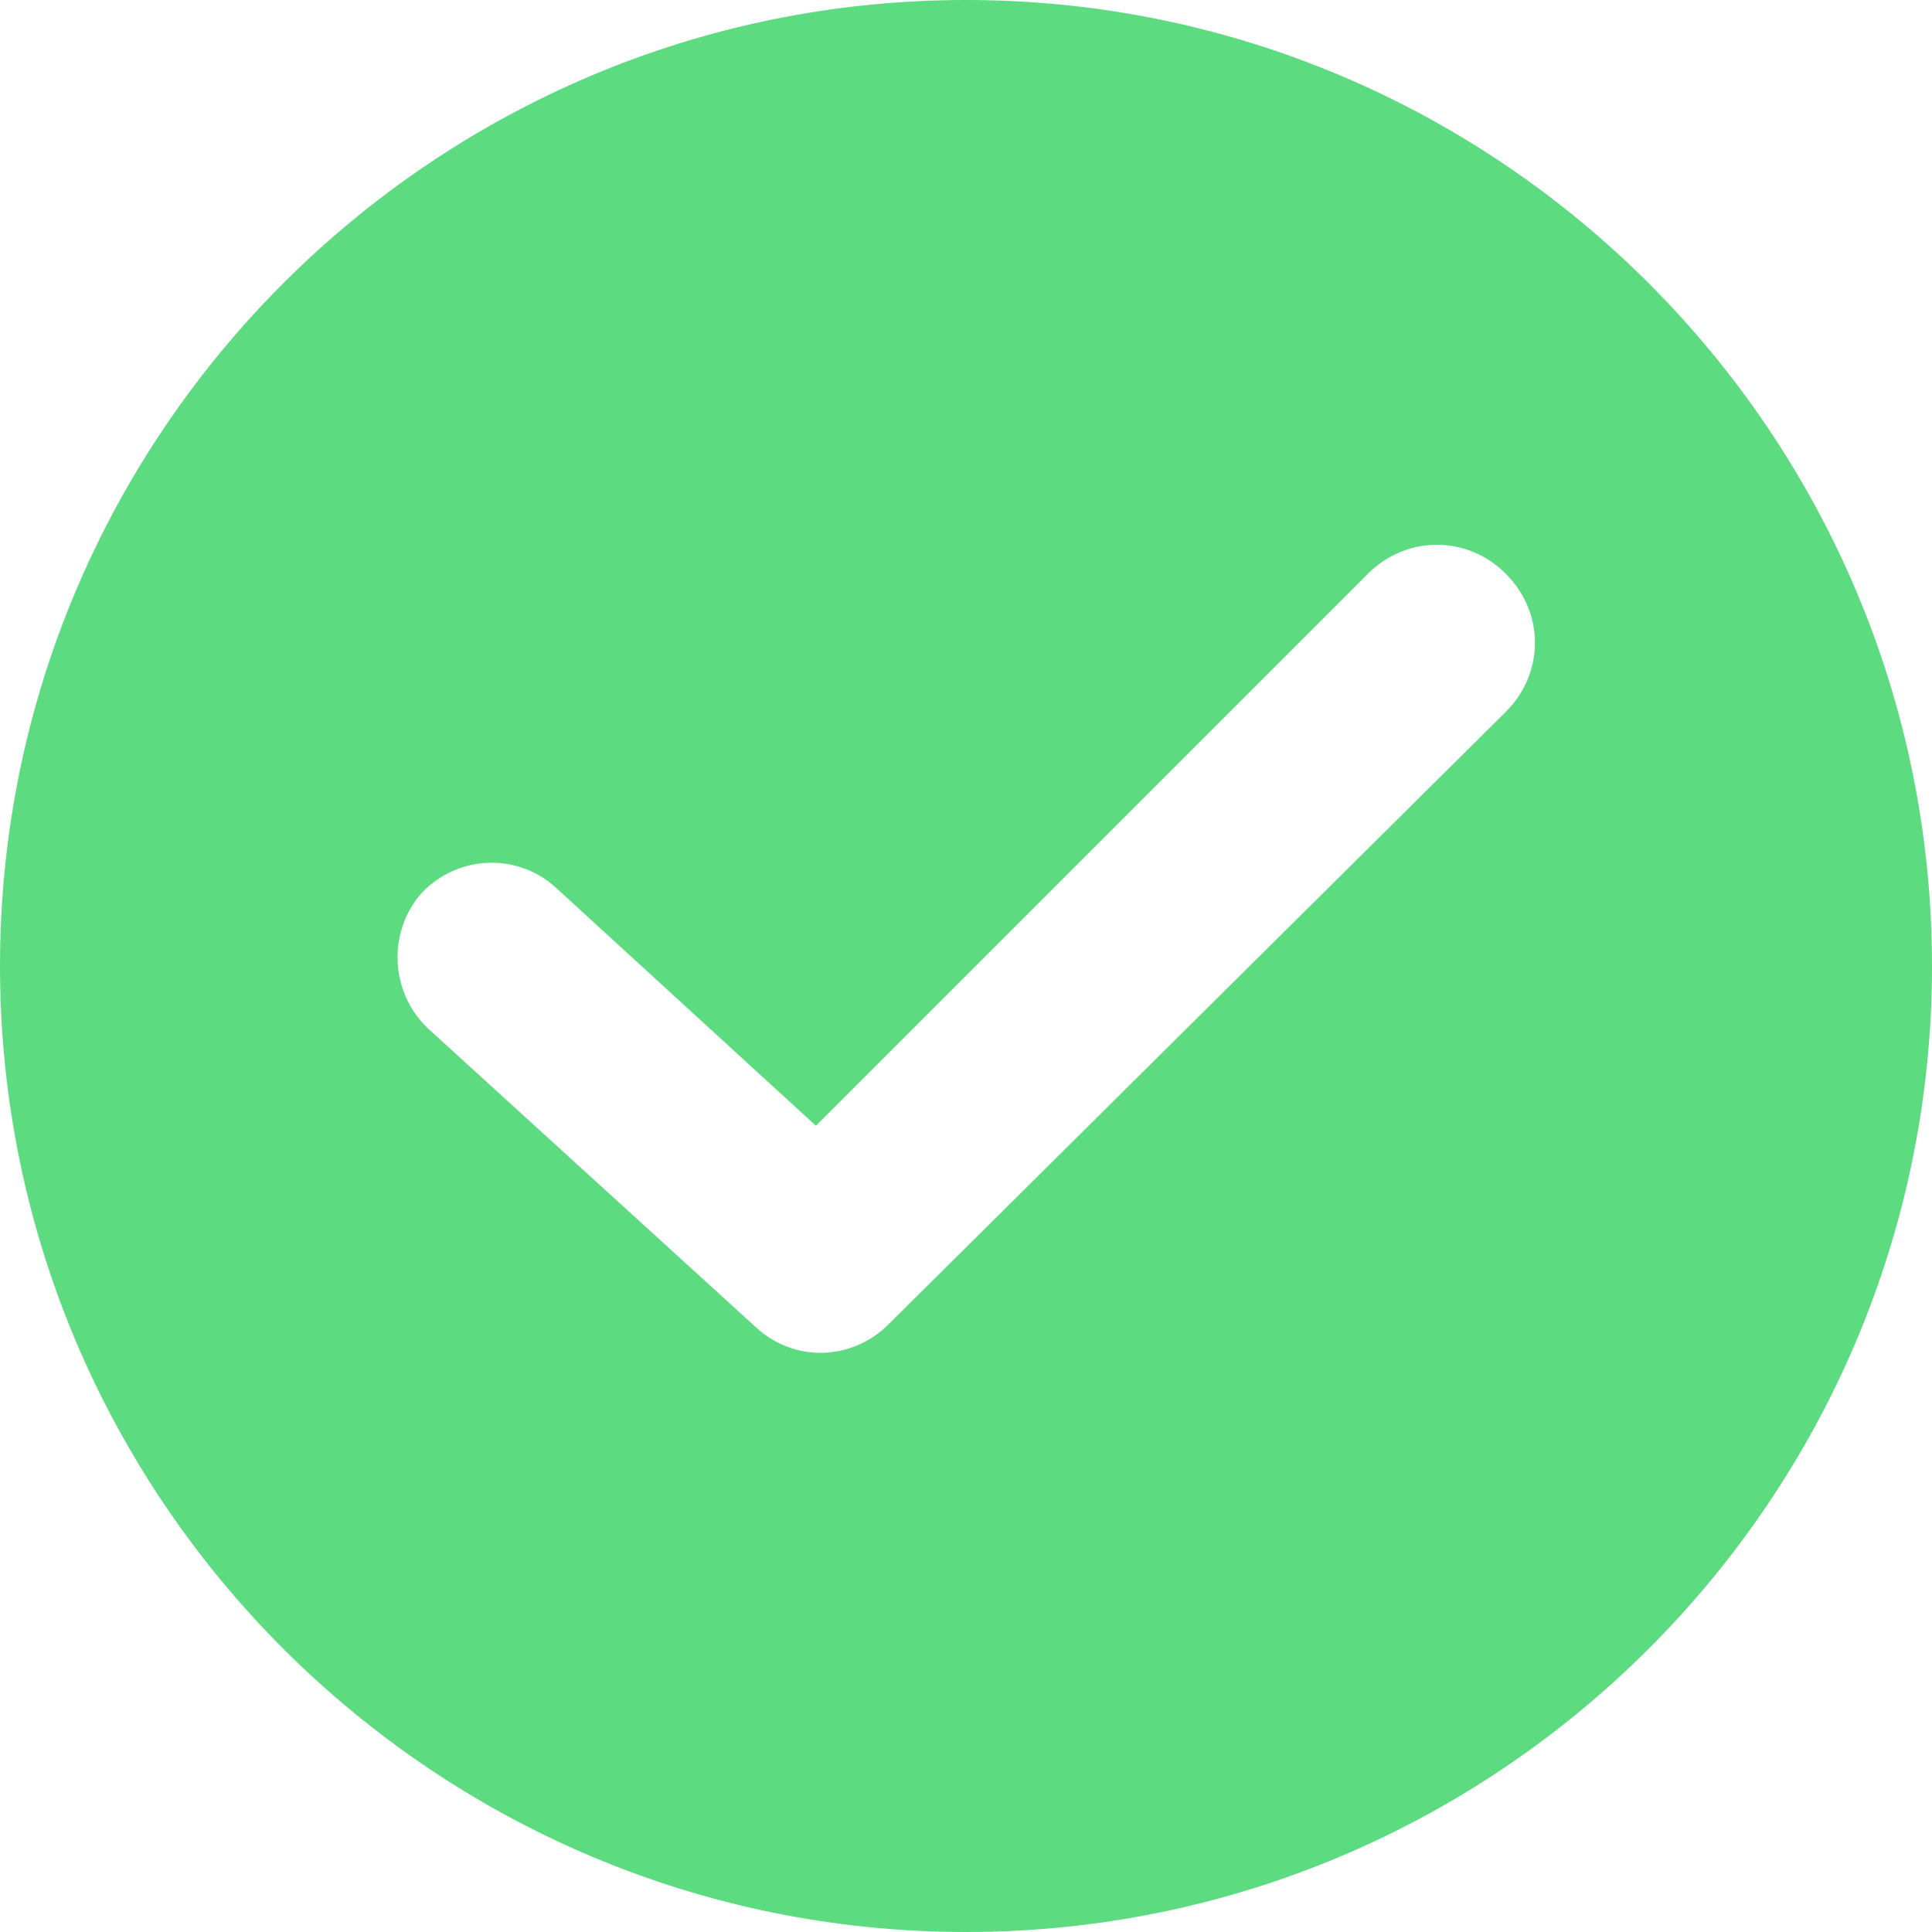
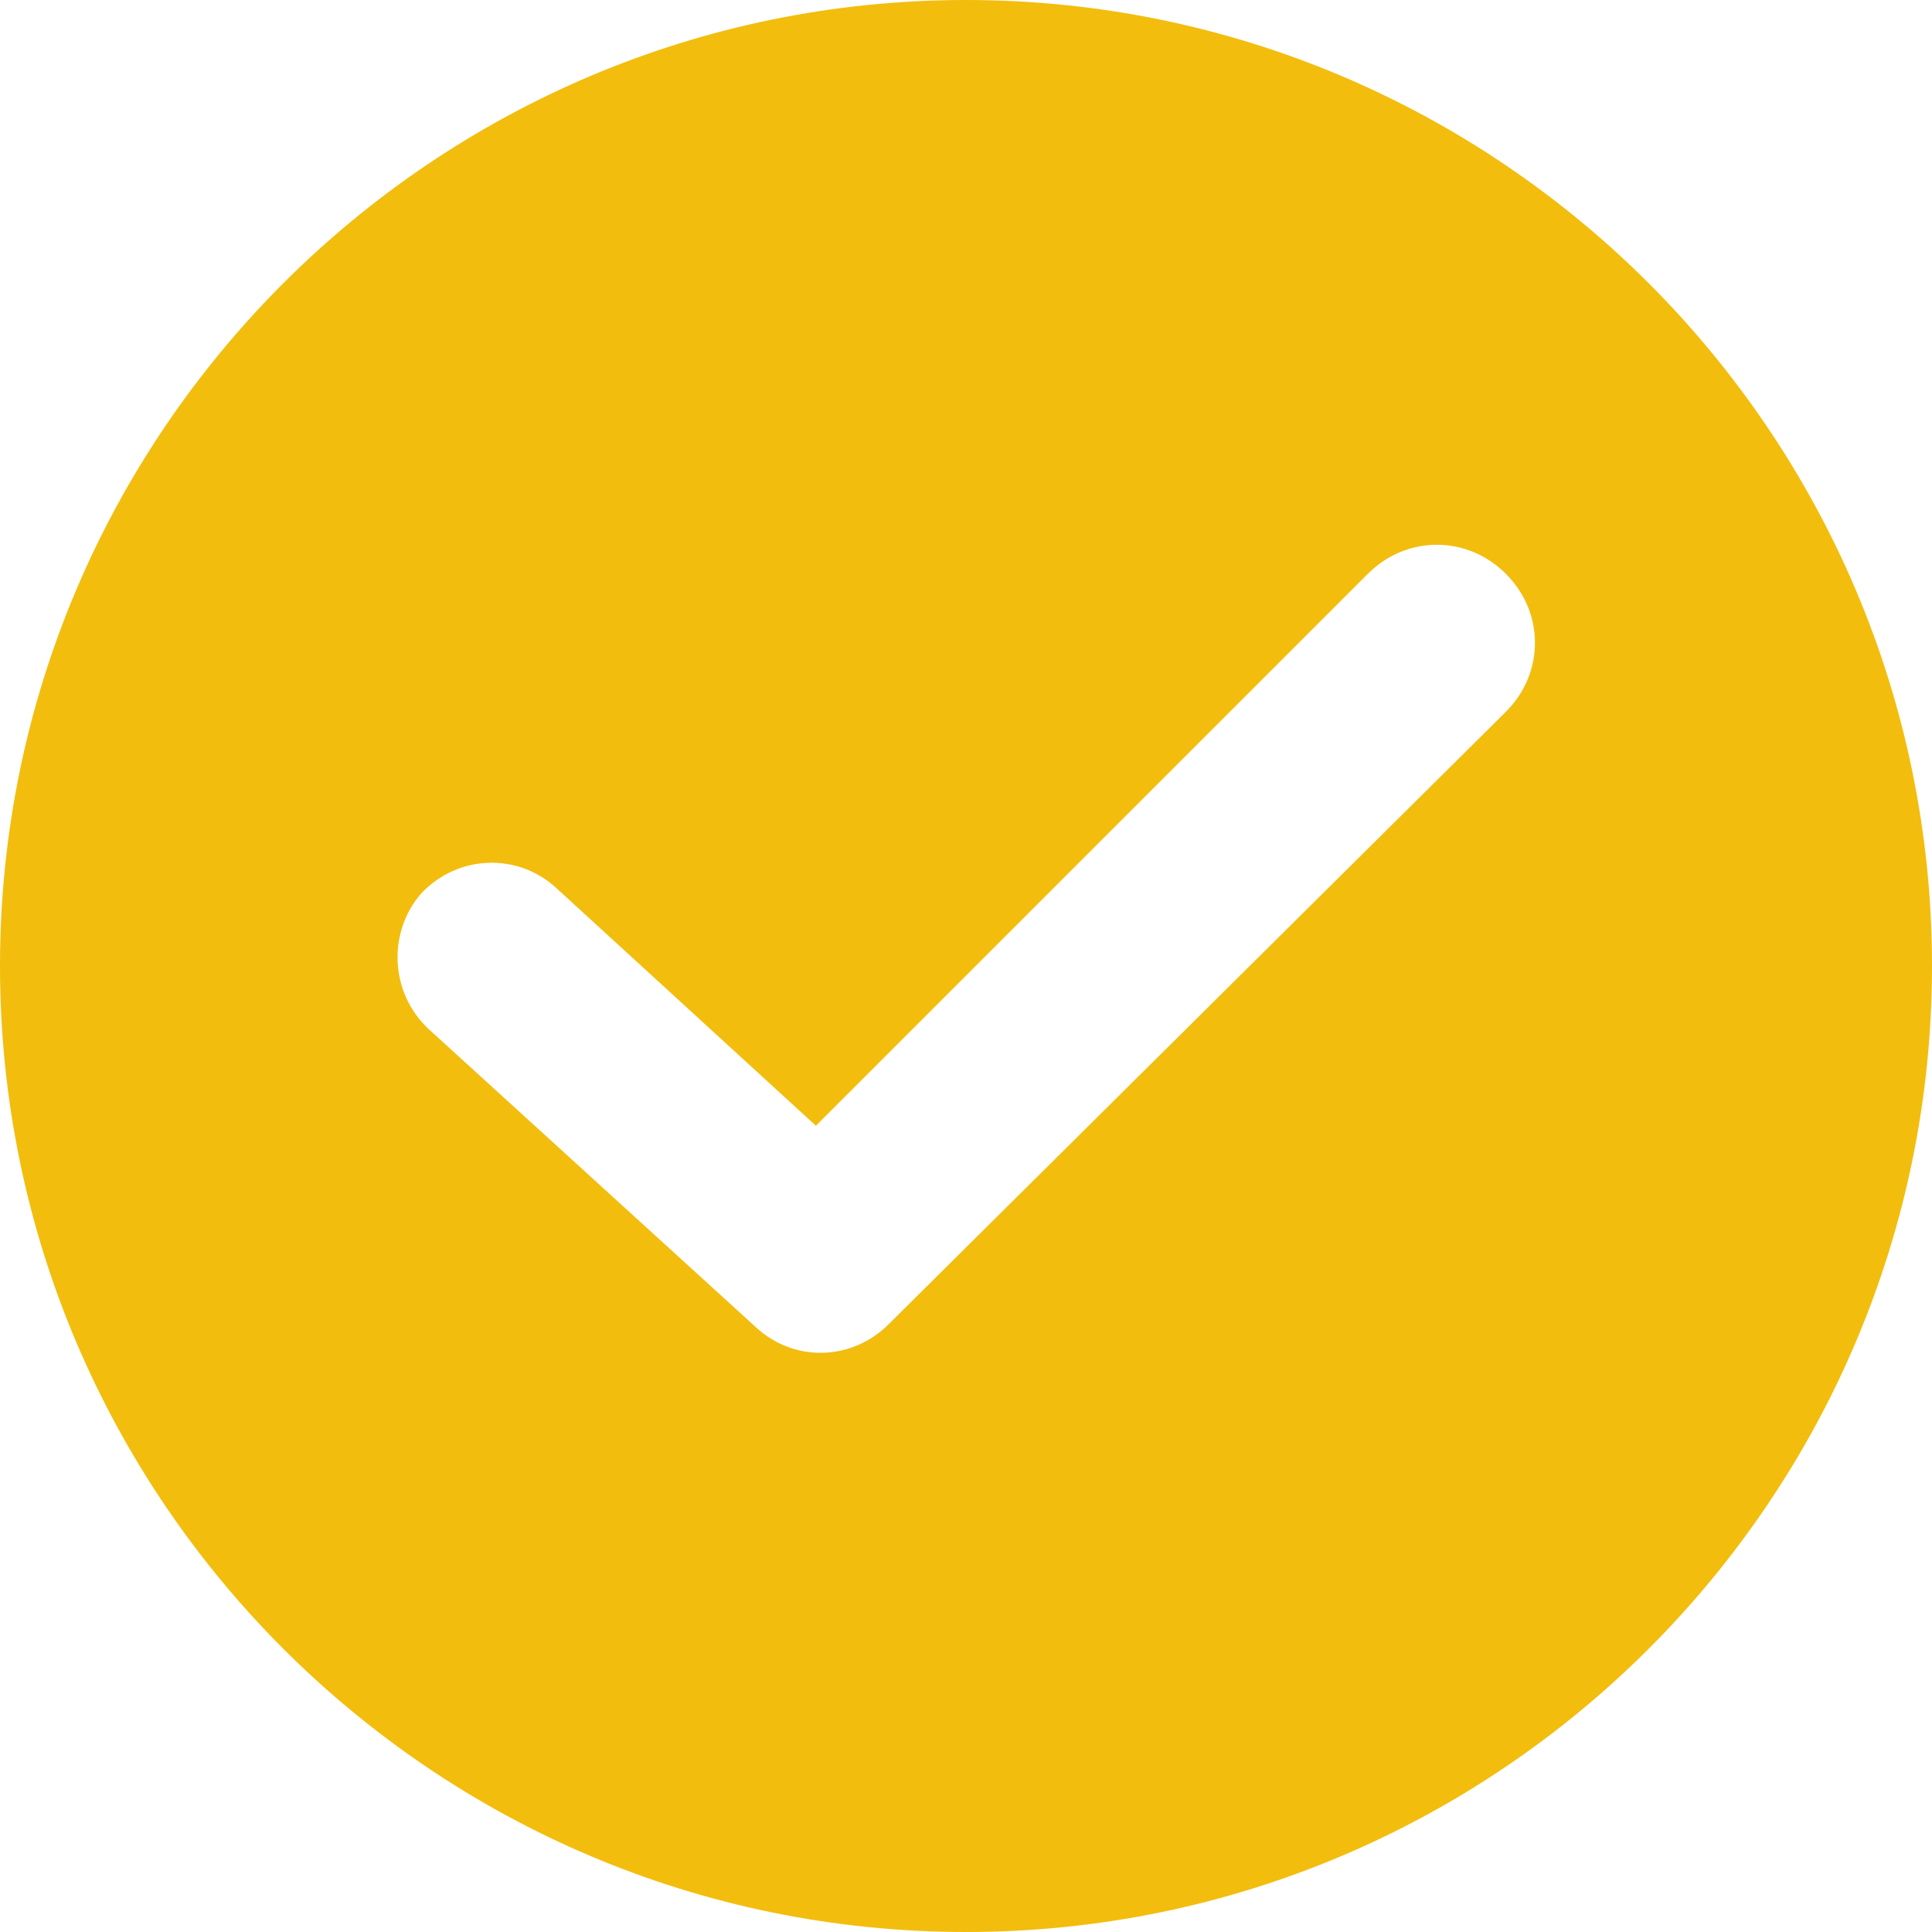
<svg xmlns="http://www.w3.org/2000/svg" width="19" height="19" viewBox="0 0 19 19" fill="none">
-   <path d="M9.5 0C4.262 0 0 4.262 0 9.5C0 14.738 4.262 19 9.5 19C14.738 19 19 14.738 19 9.5C19 4.262 14.738 0 9.5 0ZM14.809 7L8.738 13.024C8.381 13.381 7.81 13.405 7.429 13.048L4.214 10.119C3.833 9.762 3.81 9.167 4.143 8.786C4.5 8.405 5.095 8.381 5.476 8.738L8.024 11.071L13.452 5.643C13.833 5.262 14.429 5.262 14.809 5.643C15.191 6.024 15.191 6.619 14.809 7Z" fill="#5DDB80" />
+   <path d="M9.5 0C4.262 0 0 4.262 0 9.5C0 14.738 4.262 19 9.5 19C14.738 19 19 14.738 19 9.5C19 4.262 14.738 0 9.5 0ZM14.809 7L8.738 13.024C8.381 13.381 7.81 13.405 7.429 13.048L4.214 10.119C3.833 9.762 3.81 9.167 4.143 8.786C4.5 8.405 5.095 8.381 5.476 8.738L8.024 11.071L13.452 5.643C13.833 5.262 14.429 5.262 14.809 5.643C15.191 6.024 15.191 6.619 14.809 7Z" fill="#f2bd0d" />
</svg>
